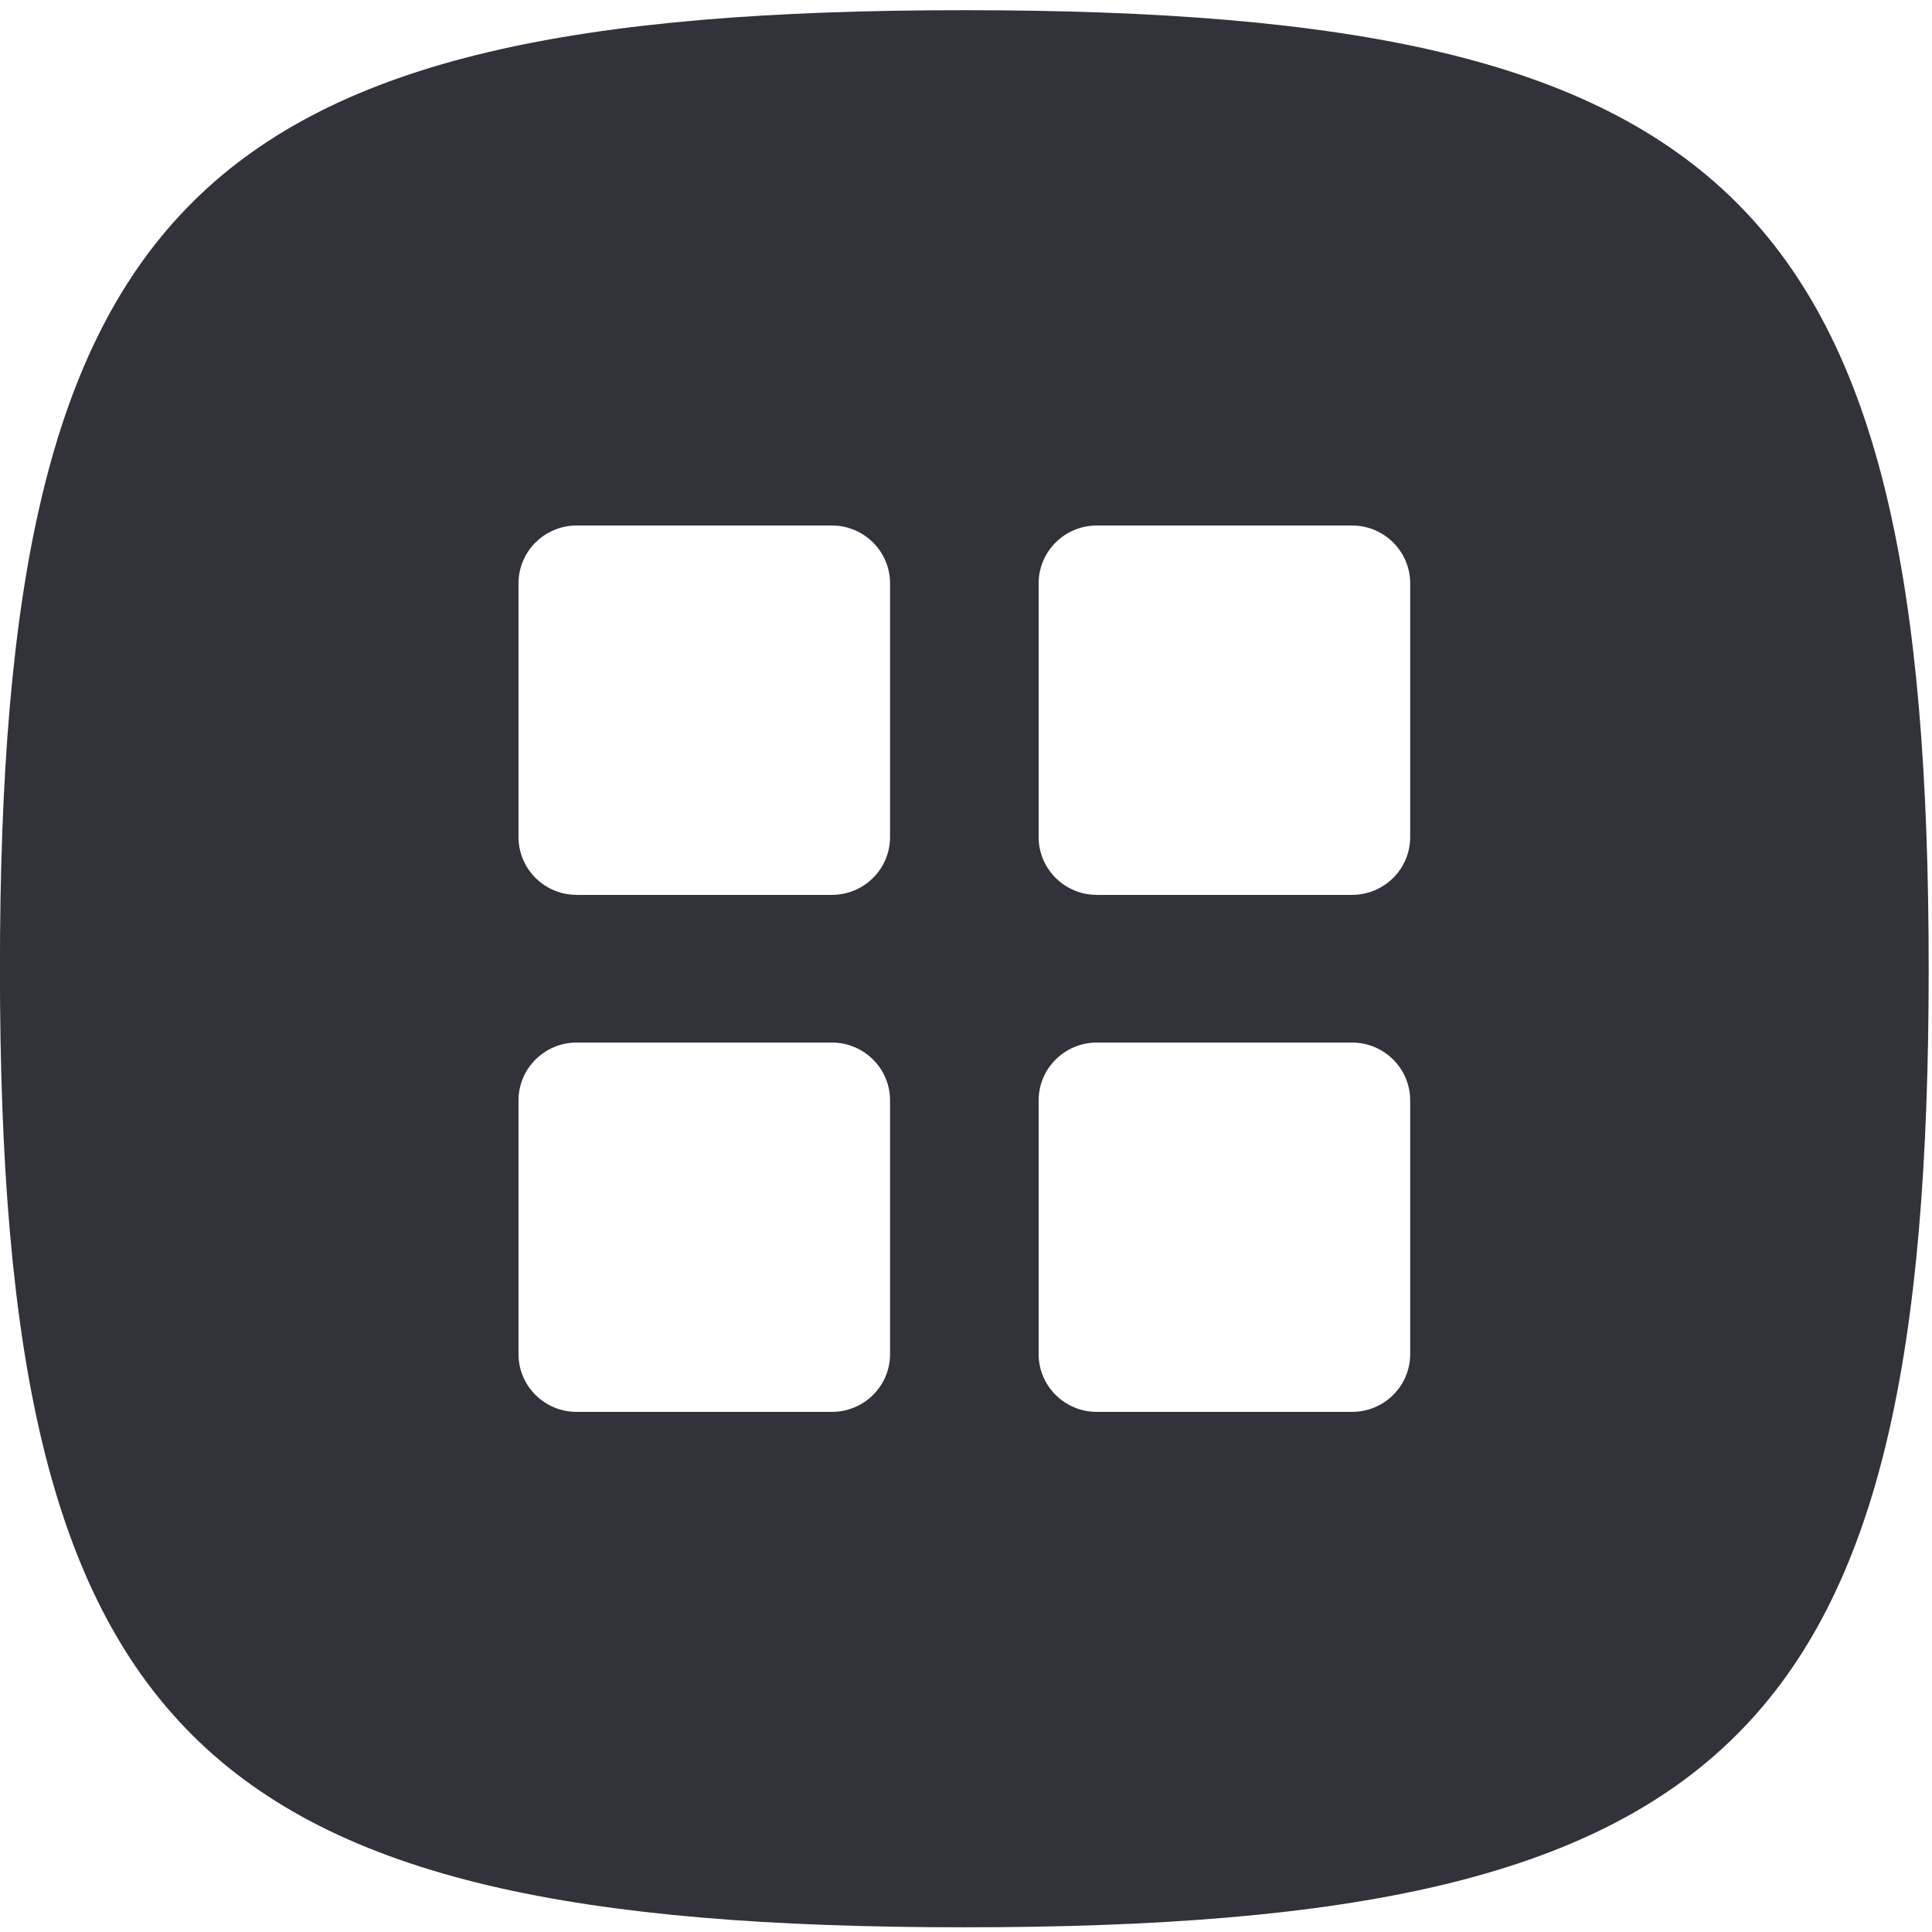
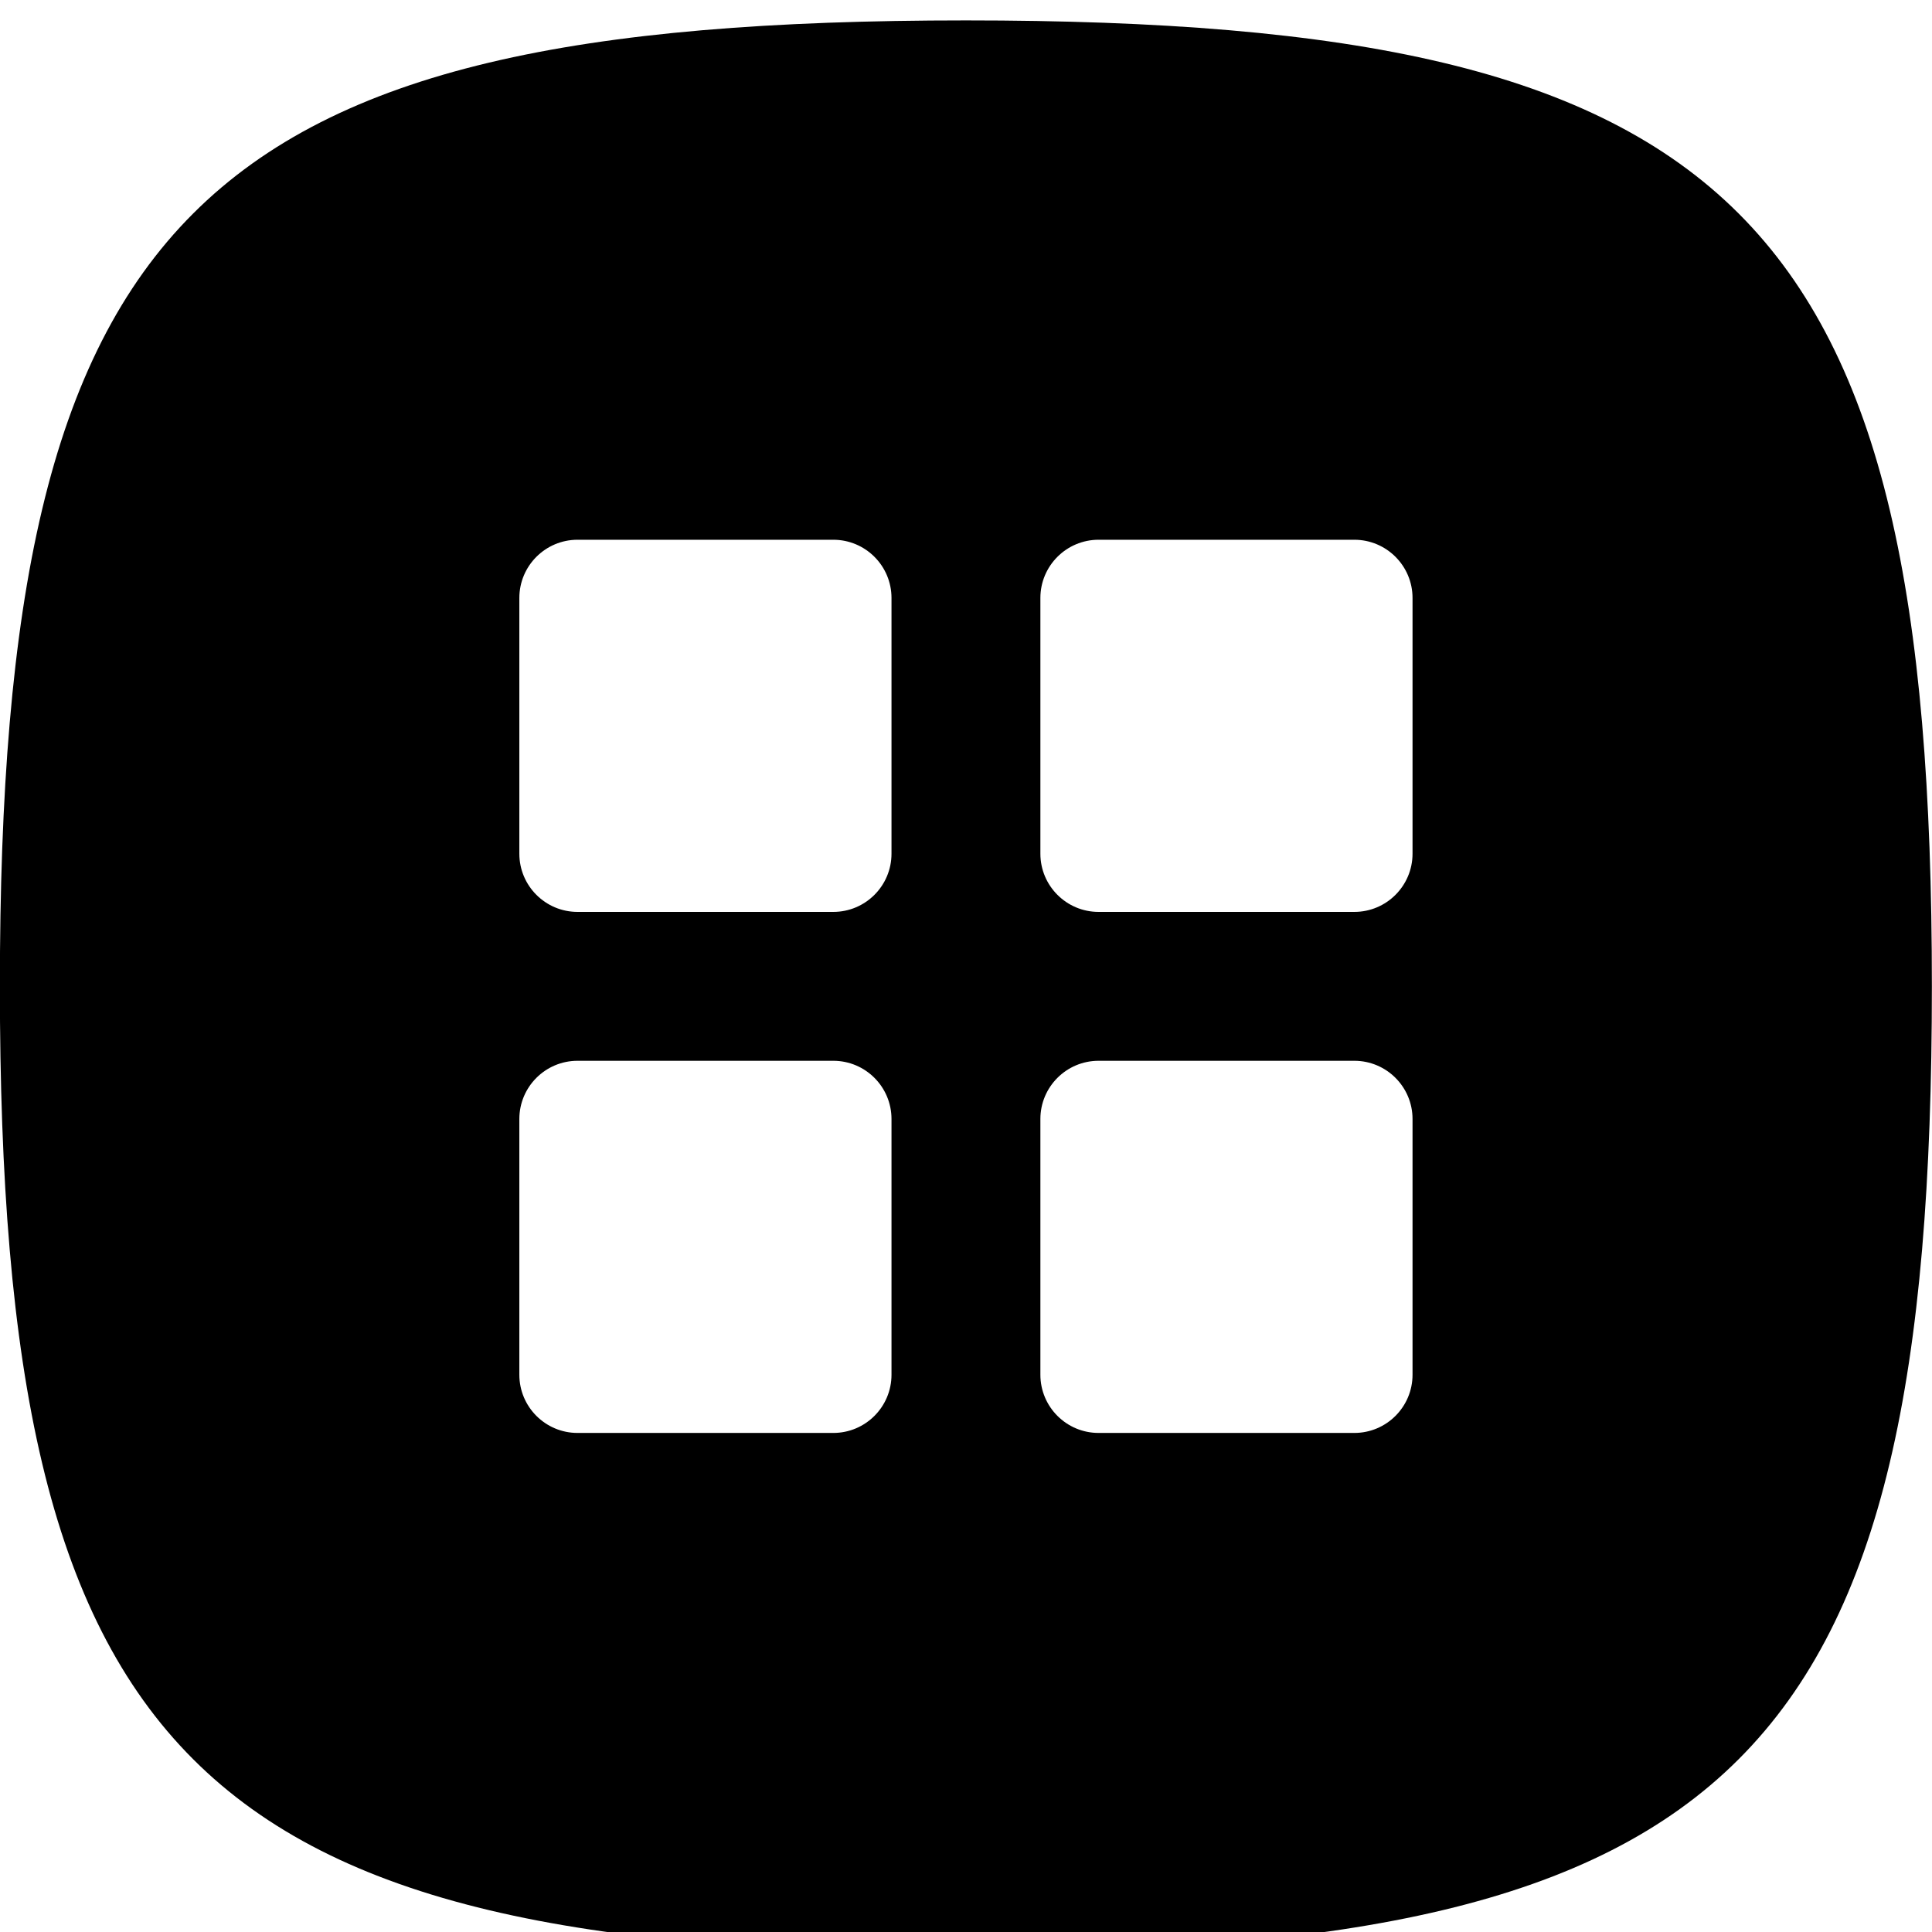
- <svg xmlns="http://www.w3.org/2000/svg" width="32px" height="32px" viewBox="0 0 32 32" version="1.1">
-   <defs />
+ <svg xmlns="http://www.w3.org/2000/svg" width="16px" height="16px" viewBox="0 0 16 16" version="1.1">
  <g id="Page-1" stroke="none" stroke-width="1" fill="none" fill-rule="evenodd">
-     <g transform="translate(-1, 0)" fill="#31323A" id="Resources">
-       <path d="M24.357,13.865 C24.357,14.393 23.926,14.822 23.394,14.822 L19.166,14.822 C18.635,14.822 18.203,14.393 18.203,13.865 L18.203,9.661 C18.203,9.134 18.635,8.704 19.166,8.704 L23.394,8.704 C23.926,8.704 24.357,9.134 24.357,9.661 L24.357,13.865 Z M24.357,22.429 C24.357,22.957 23.926,23.385 23.394,23.385 L19.166,23.385 C18.635,23.385 18.203,22.957 18.203,22.429 L18.203,18.225 C18.203,17.698 18.635,17.268 19.166,17.268 L23.394,17.268 C23.926,17.268 24.357,17.698 24.357,18.225 L24.357,22.429 Z M15.742,13.865 C15.742,14.393 15.311,14.822 14.779,14.822 L10.55,14.822 C10.02,14.822 9.588,14.393 9.588,13.865 L9.588,9.661 C9.588,9.134 10.02,8.704 10.55,8.704 L14.779,8.704 C15.311,8.704 15.742,9.134 15.742,9.661 L15.742,13.865 Z M15.742,22.429 C15.742,22.957 15.311,23.385 14.779,23.385 L10.55,23.385 C10.02,23.385 9.588,22.957 9.588,22.429 L9.588,18.225 C9.588,17.698 10.02,17.268 10.55,17.268 L14.779,17.268 C15.311,17.268 15.742,17.698 15.742,18.225 L15.742,22.429 Z M16.972,0.169 C4.194,0.169 0.999,3.343 0.999,16.045 C0.999,28.748 4.194,31.922 16.972,31.922 C29.75,31.922 32.945,28.748 32.945,16.045 C32.945,3.343 29.75,0.169 16.972,0.169 Z" />
+     <g transform="translate(-1, 0)" fill="#000000" id="Resources">
+       <path d="M12.698,7.07 C12.698,7.336 12.482,7.552 12.216,7.552 L10.098,7.552 C9.832,7.552 9.616,7.336 9.616,7.07 L9.616,4.952 C9.616,4.686 9.832,4.47 10.098,4.47 L12.216,4.47 C12.482,4.47 12.698,4.686 12.698,4.952 L12.698,7.07 Z M12.698,11.385 C12.698,11.651 12.482,11.867 12.216,11.867 L10.098,11.867 C9.832,11.867 9.616,11.651 9.616,11.385 L9.616,9.267 C9.616,9.001 9.832,8.785 10.098,8.785 L12.216,8.785 C12.482,8.785 12.698,9.001 12.698,9.267 L12.698,11.385 Z M8.383,7.07 C8.383,7.336 8.167,7.552 7.901,7.552 L5.783,7.552 C5.517,7.552 5.301,7.336 5.301,7.07 L5.301,4.952 C5.301,4.686 5.517,4.47 5.783,4.47 L7.901,4.47 C8.167,4.47 8.383,4.686 8.383,4.952 L8.383,7.07 Z M8.383,11.385 C8.383,11.651 8.167,11.867 7.901,11.867 L5.783,11.867 C5.517,11.867 5.301,11.651 5.301,11.385 L5.301,9.267 C5.301,9.001 5.517,8.785 5.783,8.785 L7.901,8.785 C8.167,8.785 8.383,9.001 8.383,9.267 L8.383,11.385 Z M8.999,0.169 C2.6,0.169 0.999,1.768 0.999,8.168 C0.999,14.569 2.6,16.169 8.999,16.169 C15.399,16.169 16.999,14.569 16.999,8.168 C16.999,1.768 15.399,0.169 8.999,0.169 Z" />
    </g>
  </g>
</svg>
